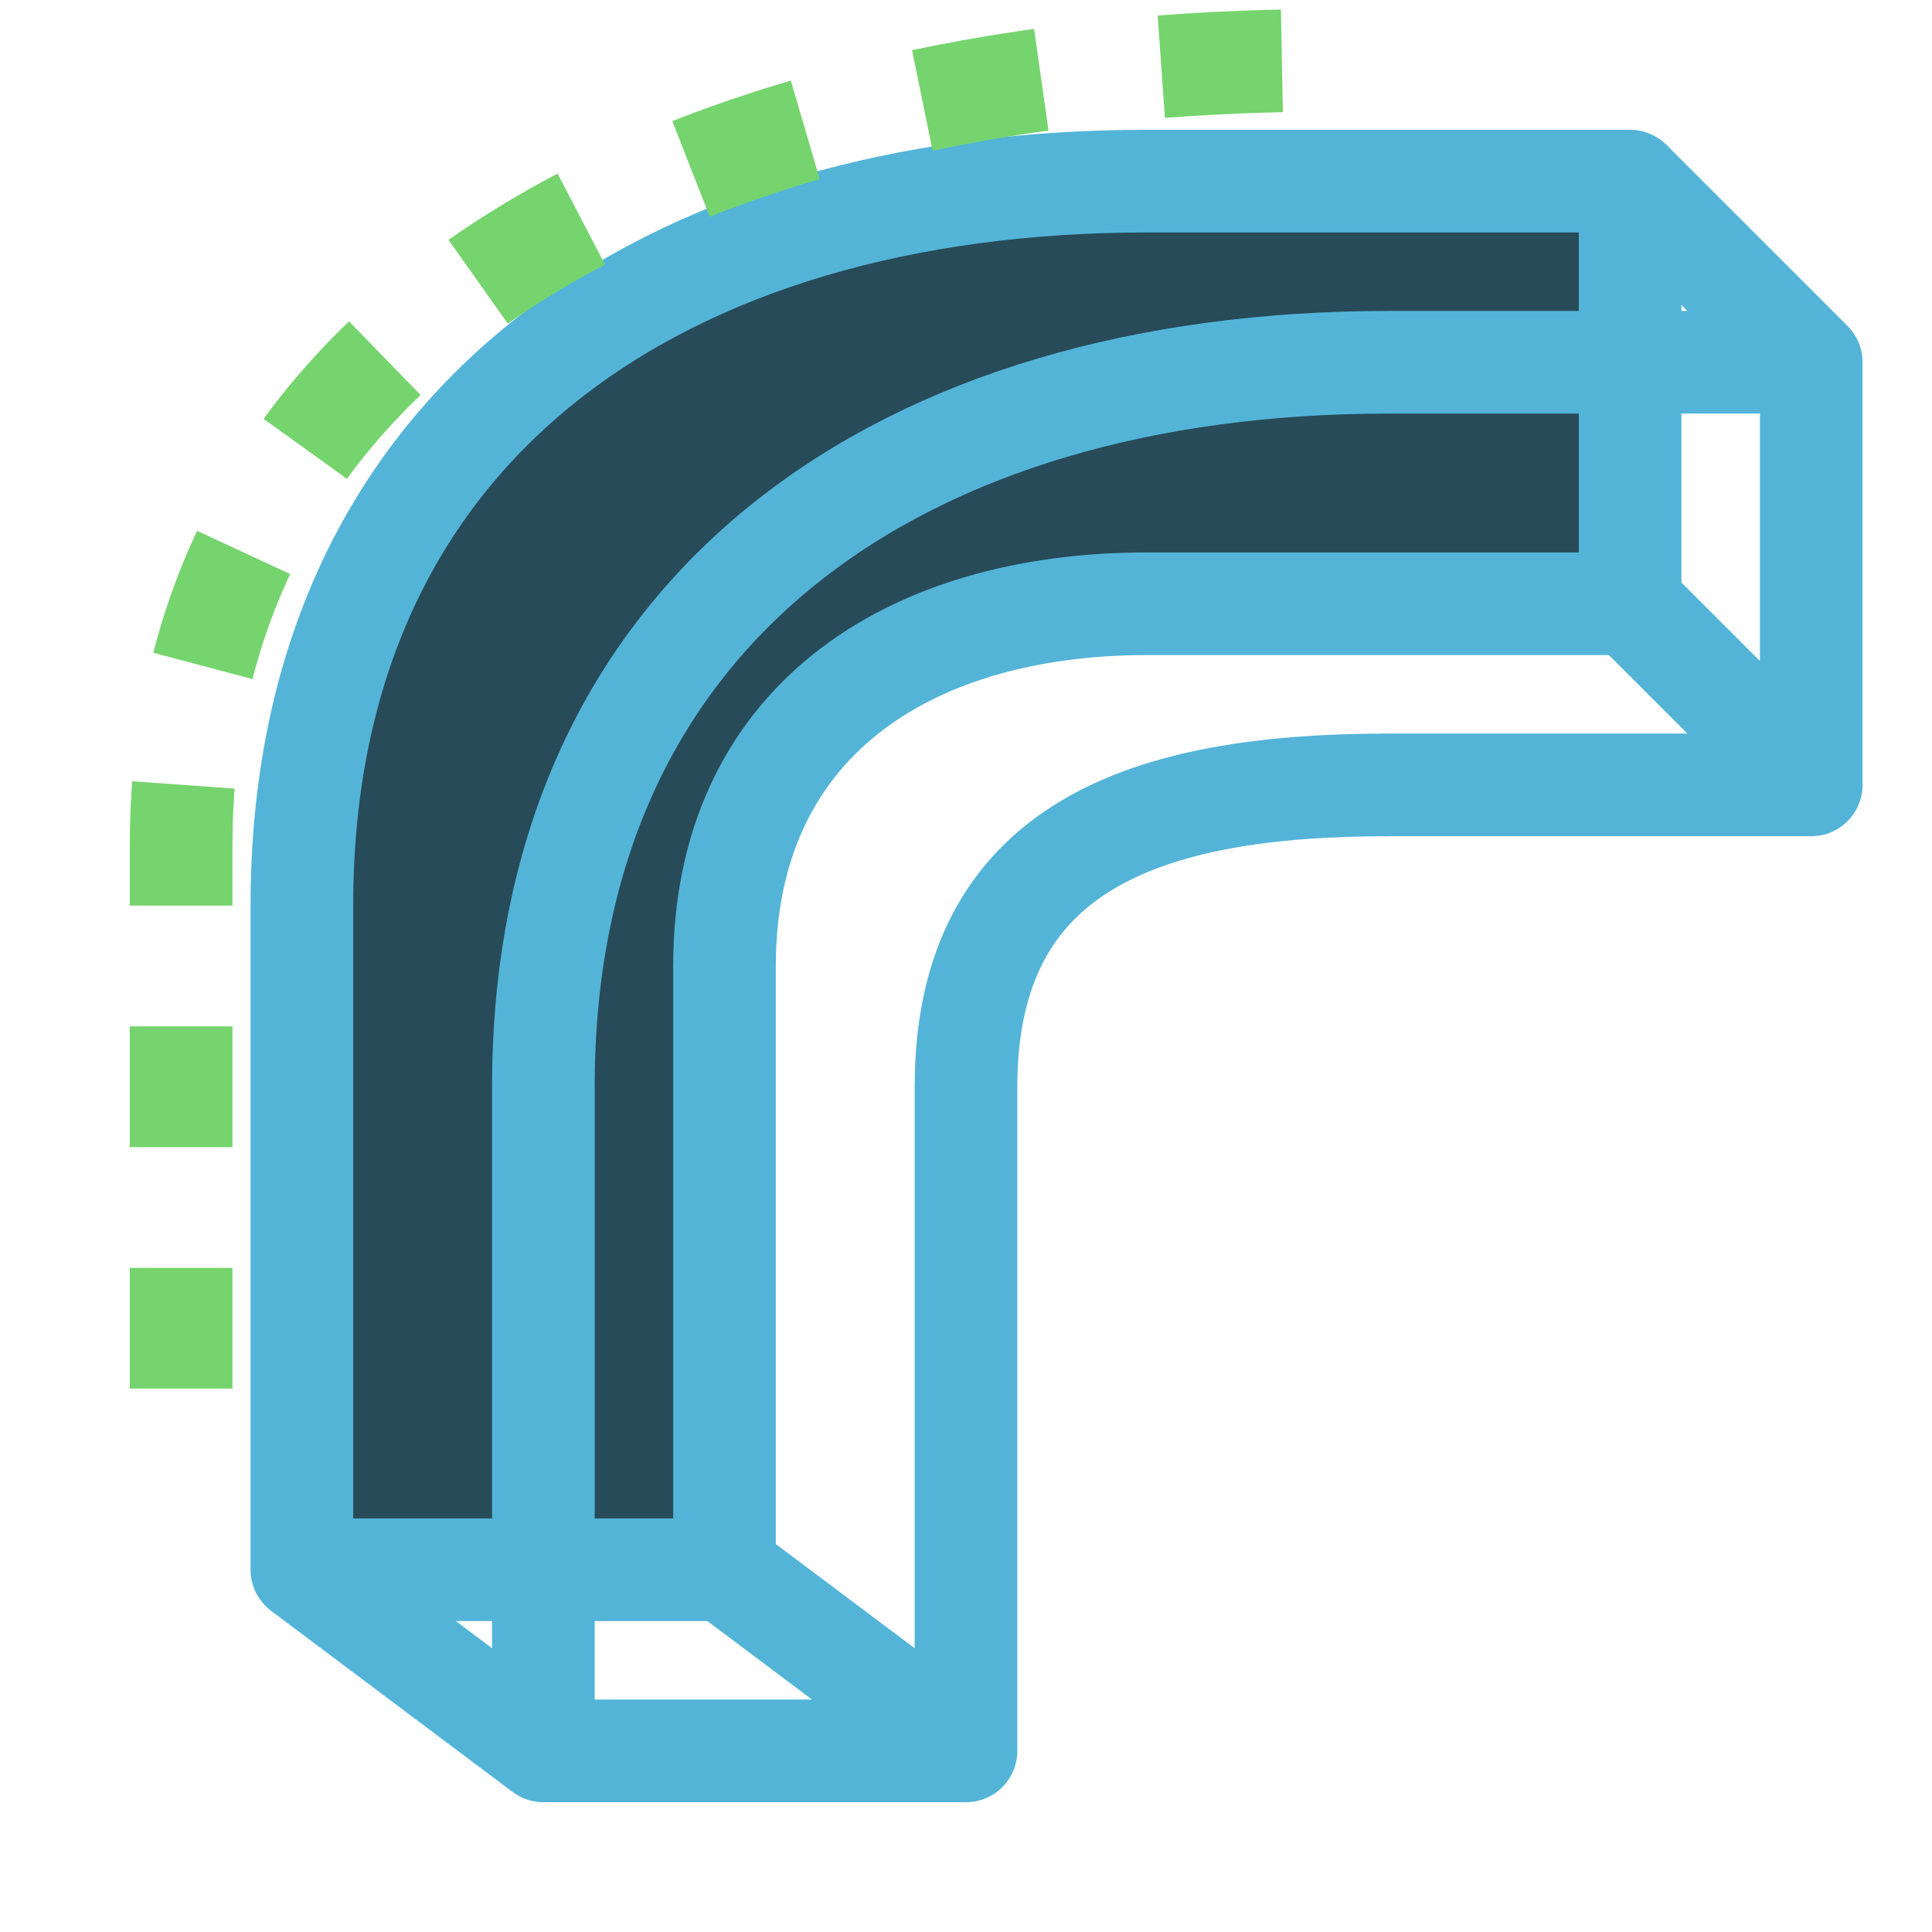
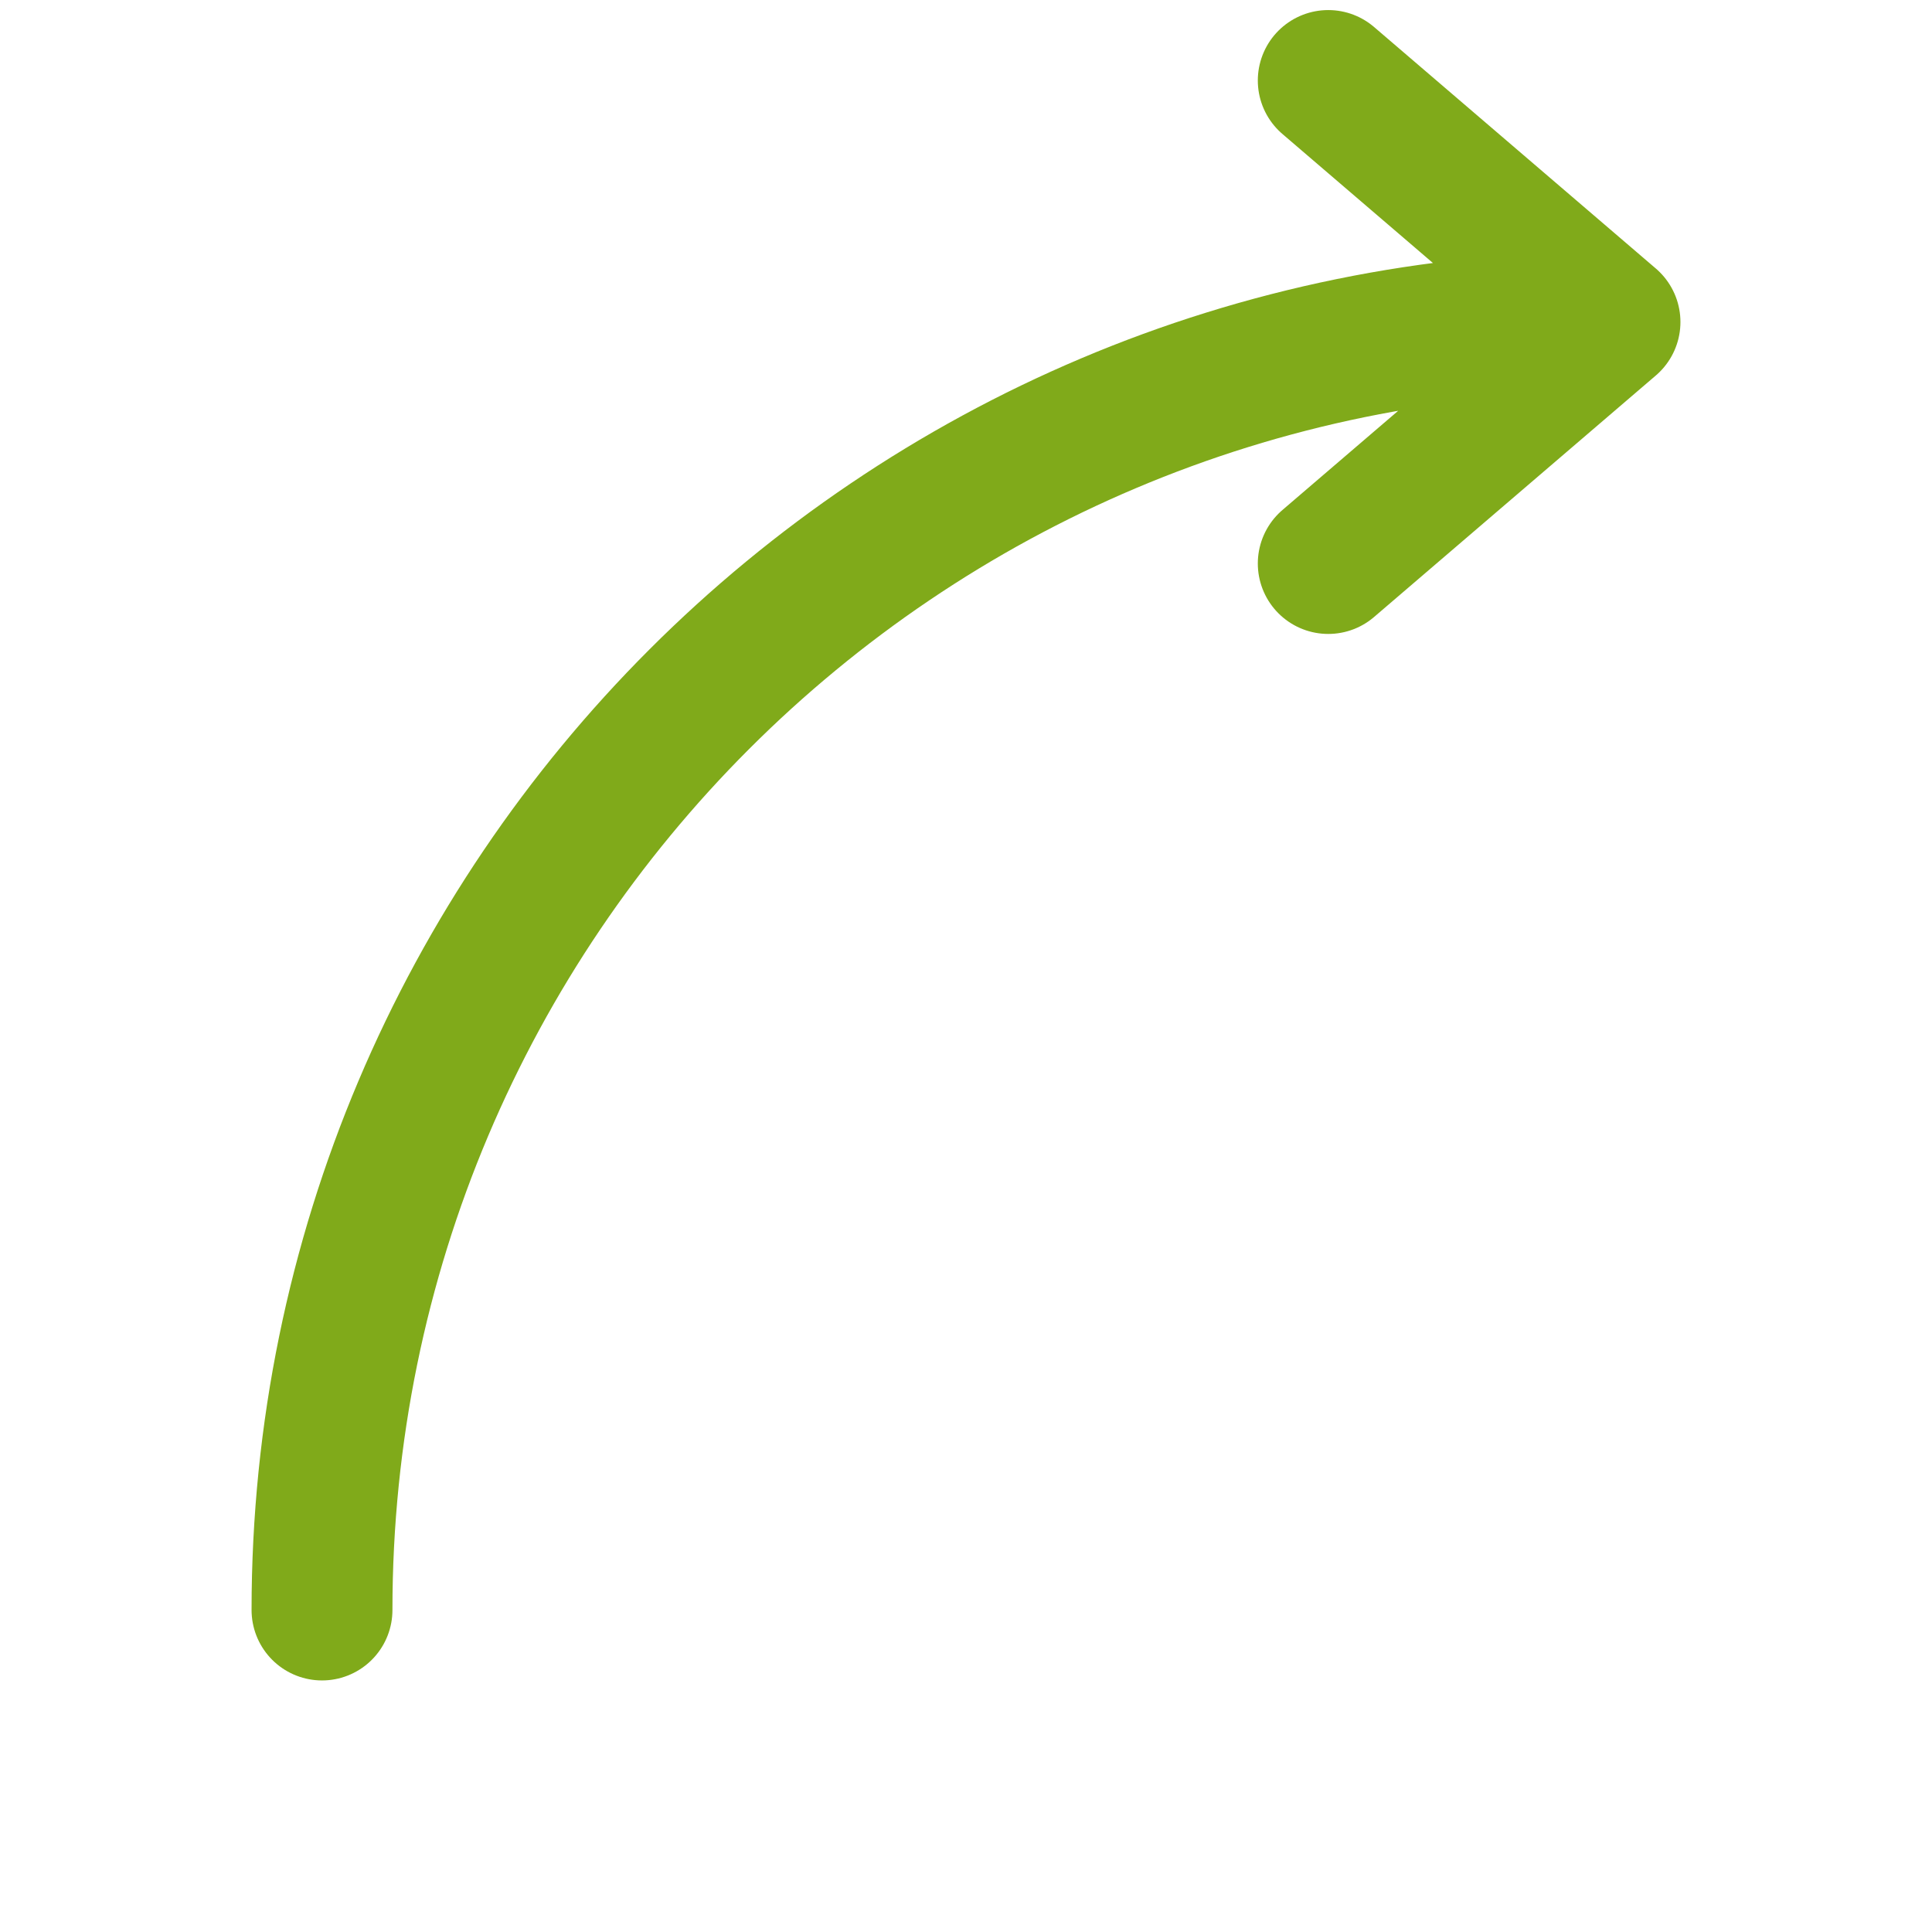
- <svg xmlns="http://www.w3.org/2000/svg" width="32" height="32" viewBox="0 0 32 32">
-   <g stroke="#53b4d8" stroke-width="1.7" fill="none" stroke-linejoin="round">
-     <path fill="#284b59" d="M5 26V15C5 7 11 3 19 3h8v7h-8c-4 0-7 2-7 6v10z" />
-     <path d="M5 26l4 3h7l-4-3m4 3V18c0-4 3-5 7-5h7V6l-3-3m0 7l3 3M9 29V18C9 10 15 6 23 6h7" />
-     <path stroke="#75d46d" stroke-dasharray="2 2" d="M3 23V14C3 5 12 1 22 1" />
+ <svg xmlns="http://www.w3.org/2000/svg" viewBox="0 0 24 24" role="img" aria-labelledby="title">
+   <g fill="none" stroke="currentColor" stroke-width="1.75" stroke-linecap="round" stroke-linejoin="round">
+     <path d="M4 20A16 16 0 0 1 20 4M16.5 1L20 4l-3.5 3" stroke="#80AA1A" />
  </g>
</svg>
